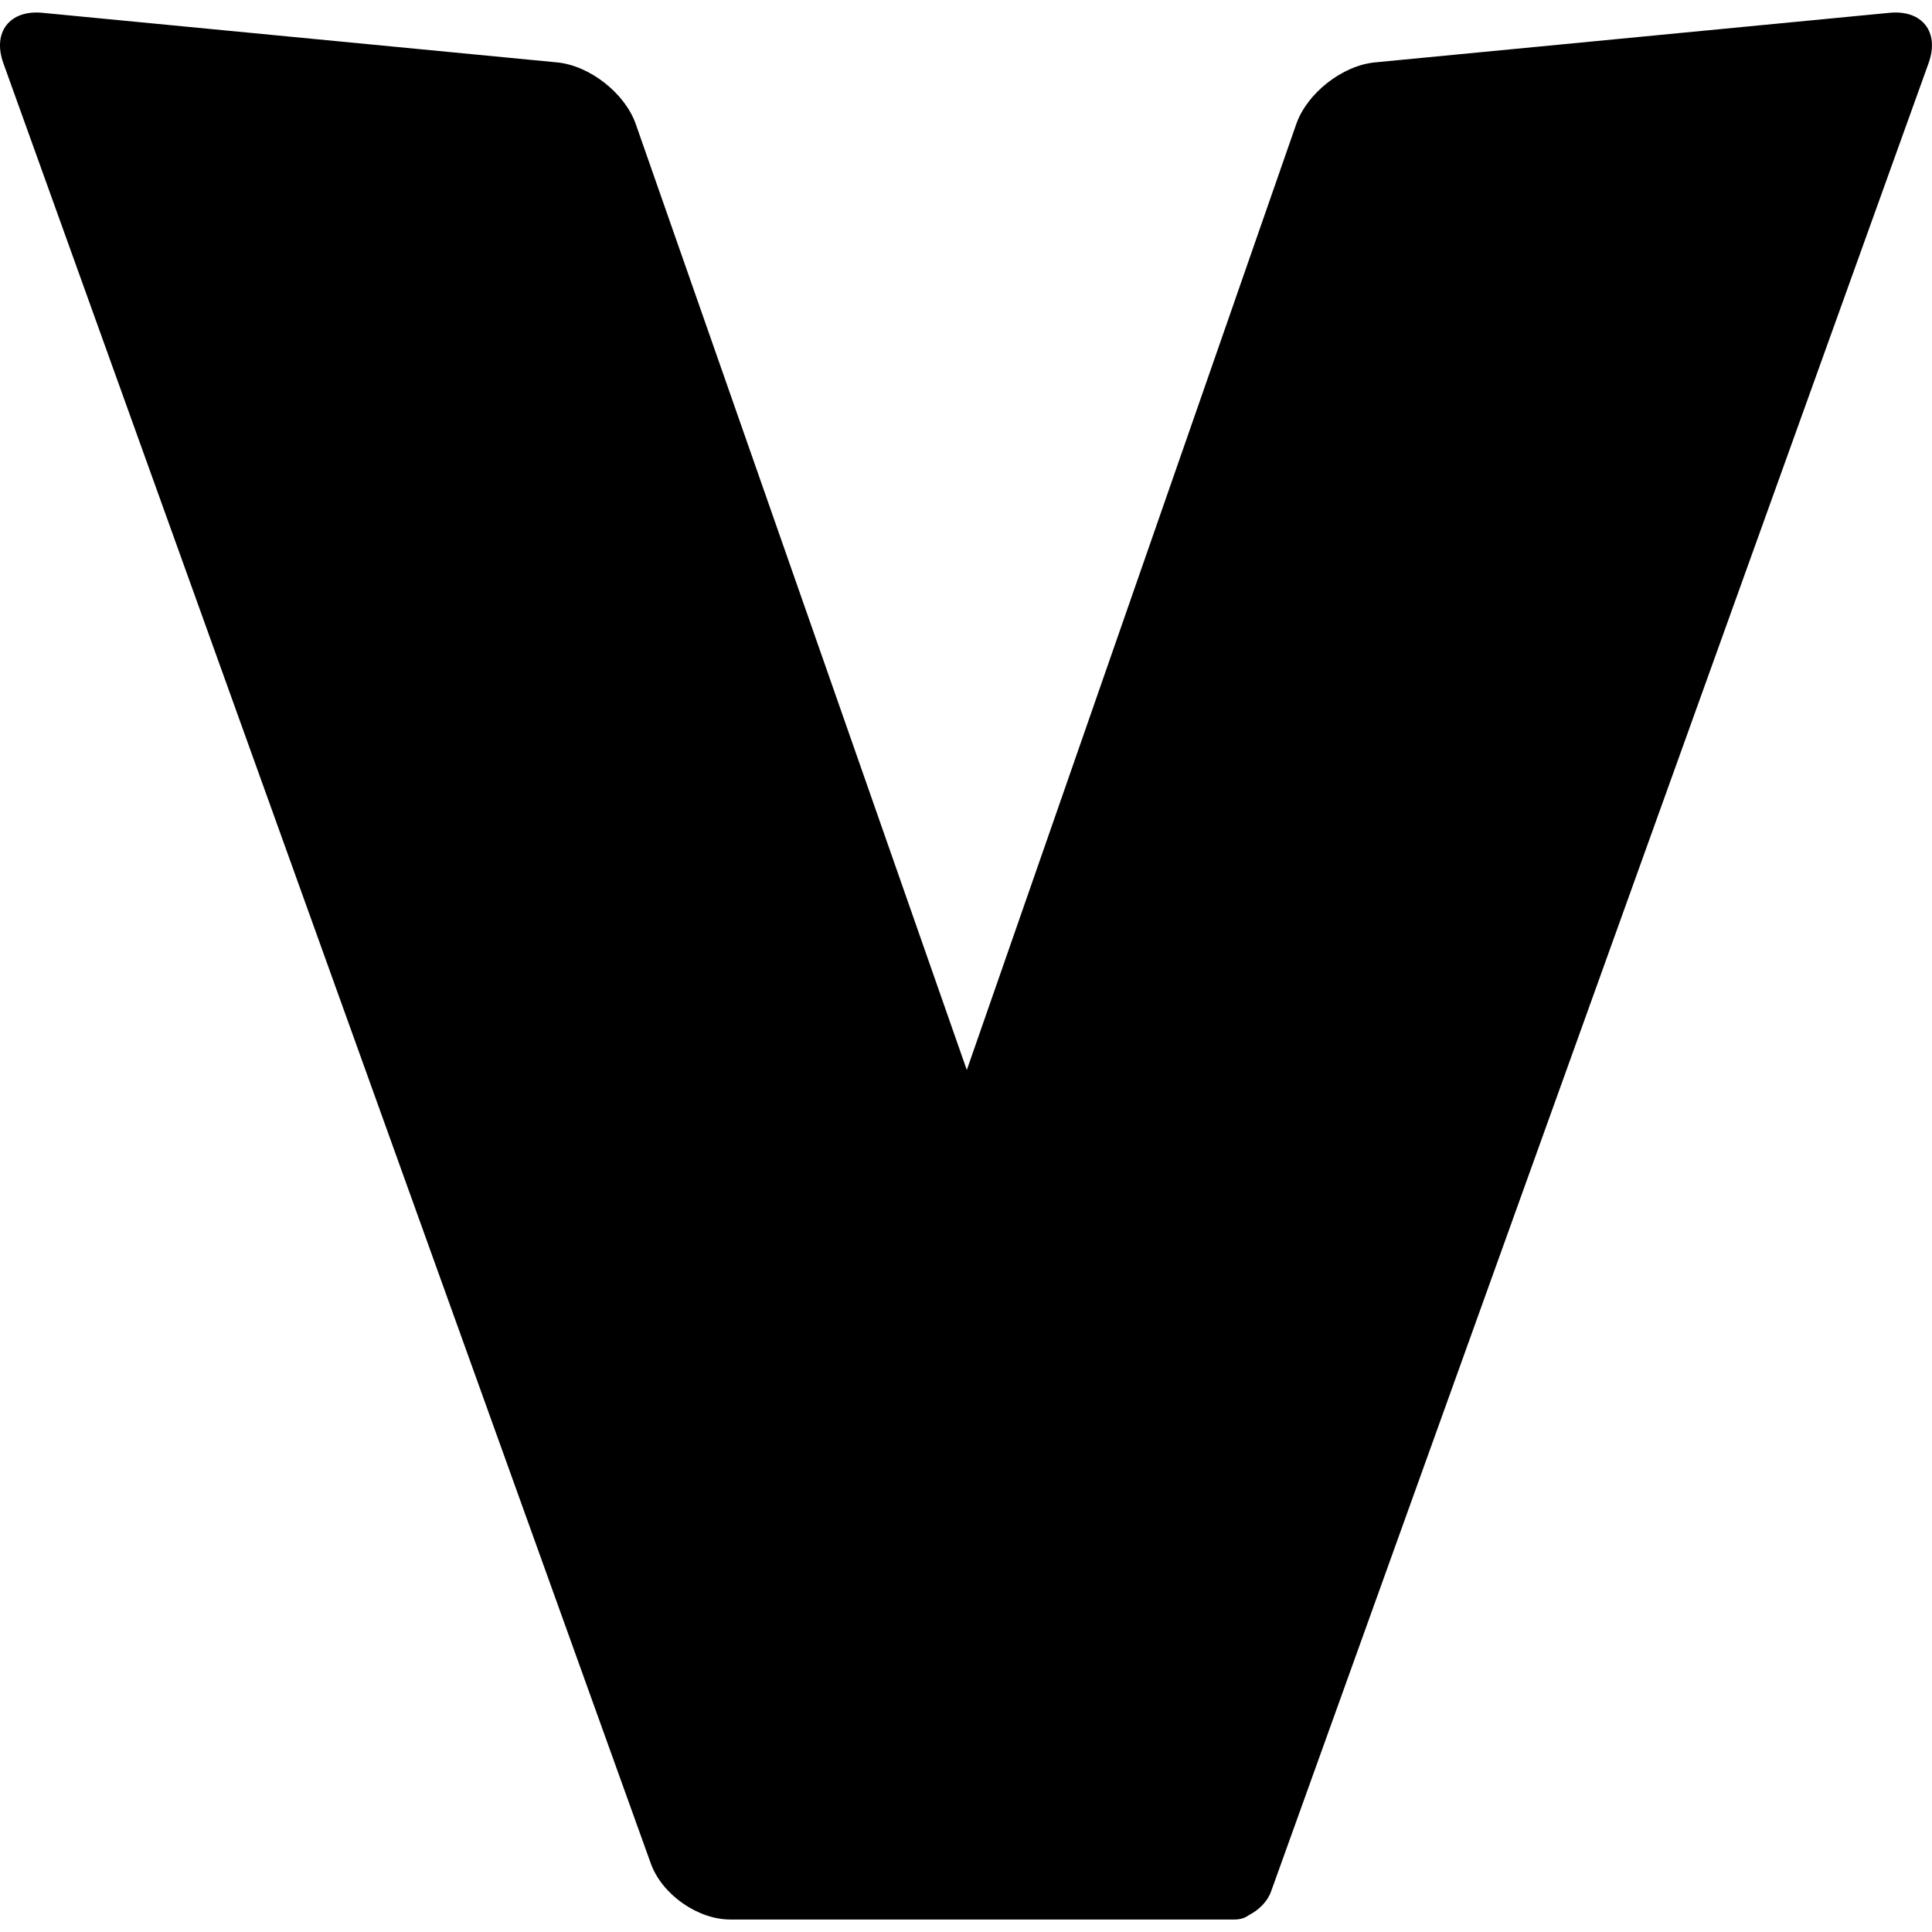
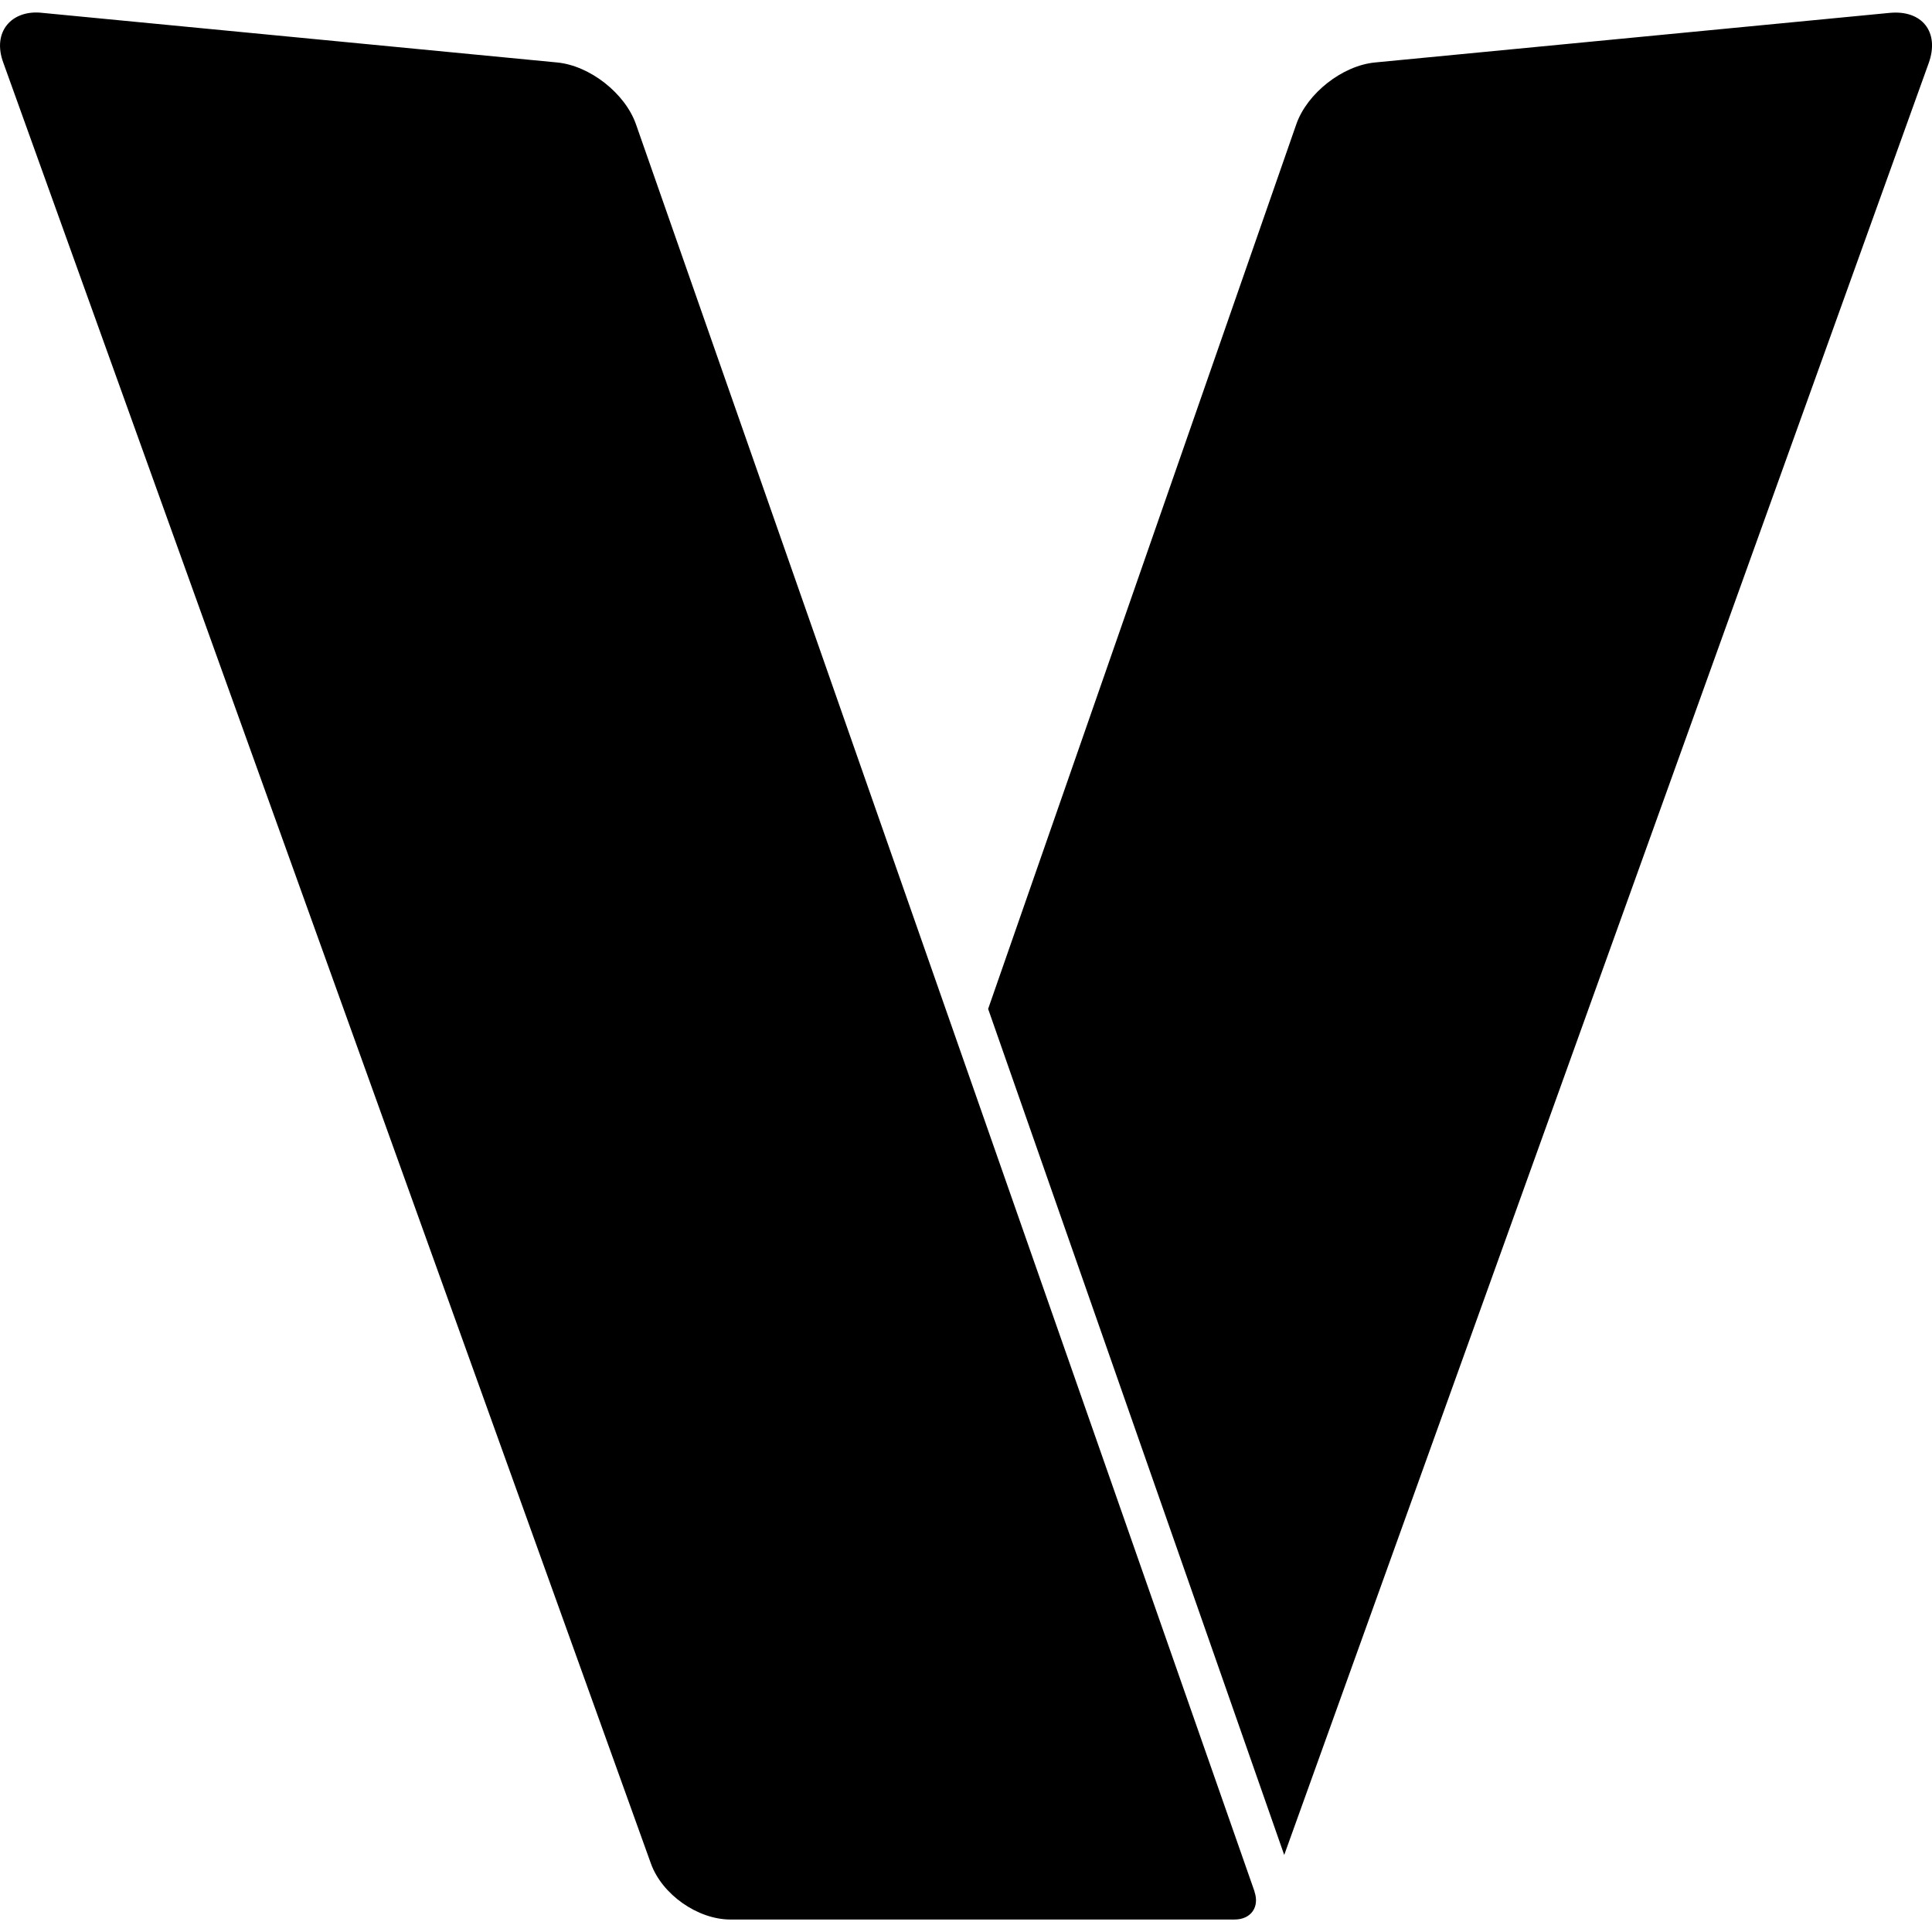
<svg xmlns="http://www.w3.org/2000/svg" role="img" viewBox="0 0 24 24" fill="currentColor">
-   <path d="M23.474,0.159L17.08,0.775c-0.406,0.039-0.844,0.383-0.978,0.768l-4.092,11.749L7.898,1.542 C7.764,1.158,7.325,0.814,6.92,0.775L0.526,0.159C0.121,0.12-0.096,0.399,0.041,0.783L8.085,23.15 c0.138,0.383,0.581,0.695,0.988,0.695h6.223h0.039c0.073,0,0.134-0.02,0.179-0.055c0.124-0.062,0.231-0.169,0.275-0.292 l0.039-0.108l8.13-22.607C24.096,0.399,23.879,0.12,23.474,0.159z" />
+   <path d="M15.583 23.497c.067.192-.043.348-.247.348h-6.262c-.407 0-.85-.311-.988-.695L.043.784C-.105.393.149.115.528.16l6.393.616c.406.039.844.383.979.767l7.684 21.953zM23.474.16l-6.393.616c-.406.039-.844.383-.978.768l-3.828 10.989 3.678 10.51L23.959.784c.138-.383-.08-.663-.485-.624z" />
</svg>
